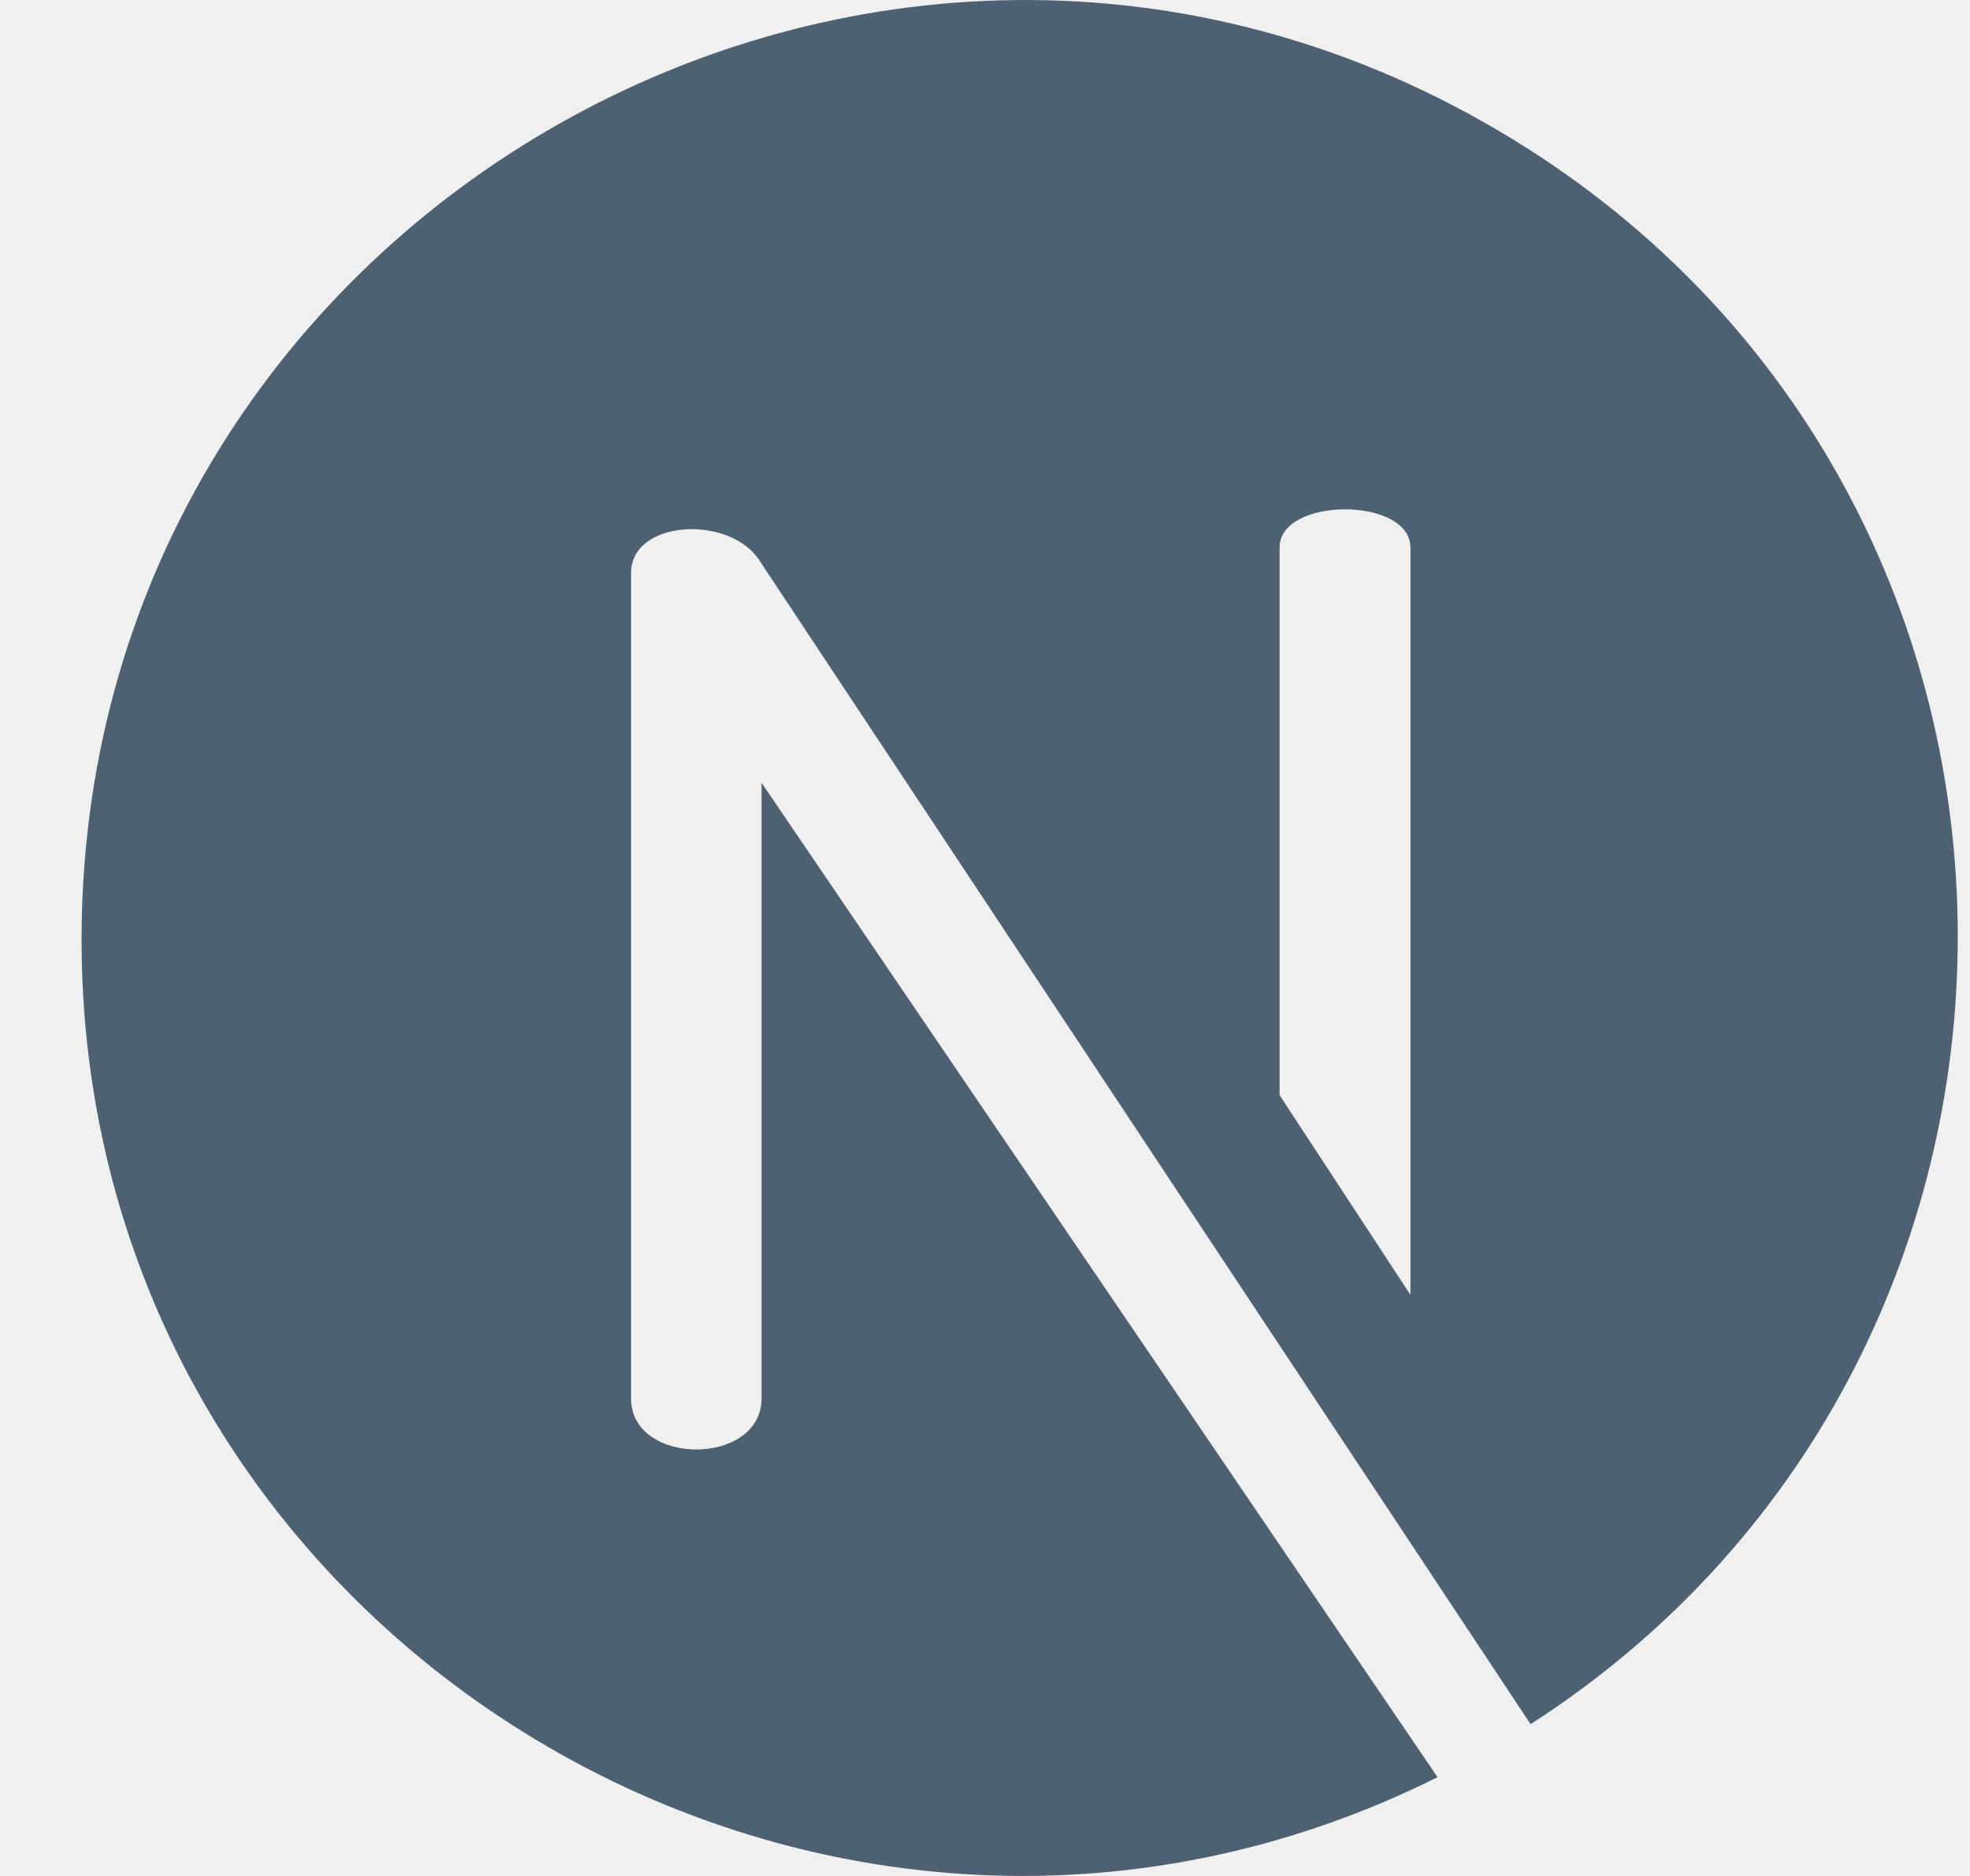
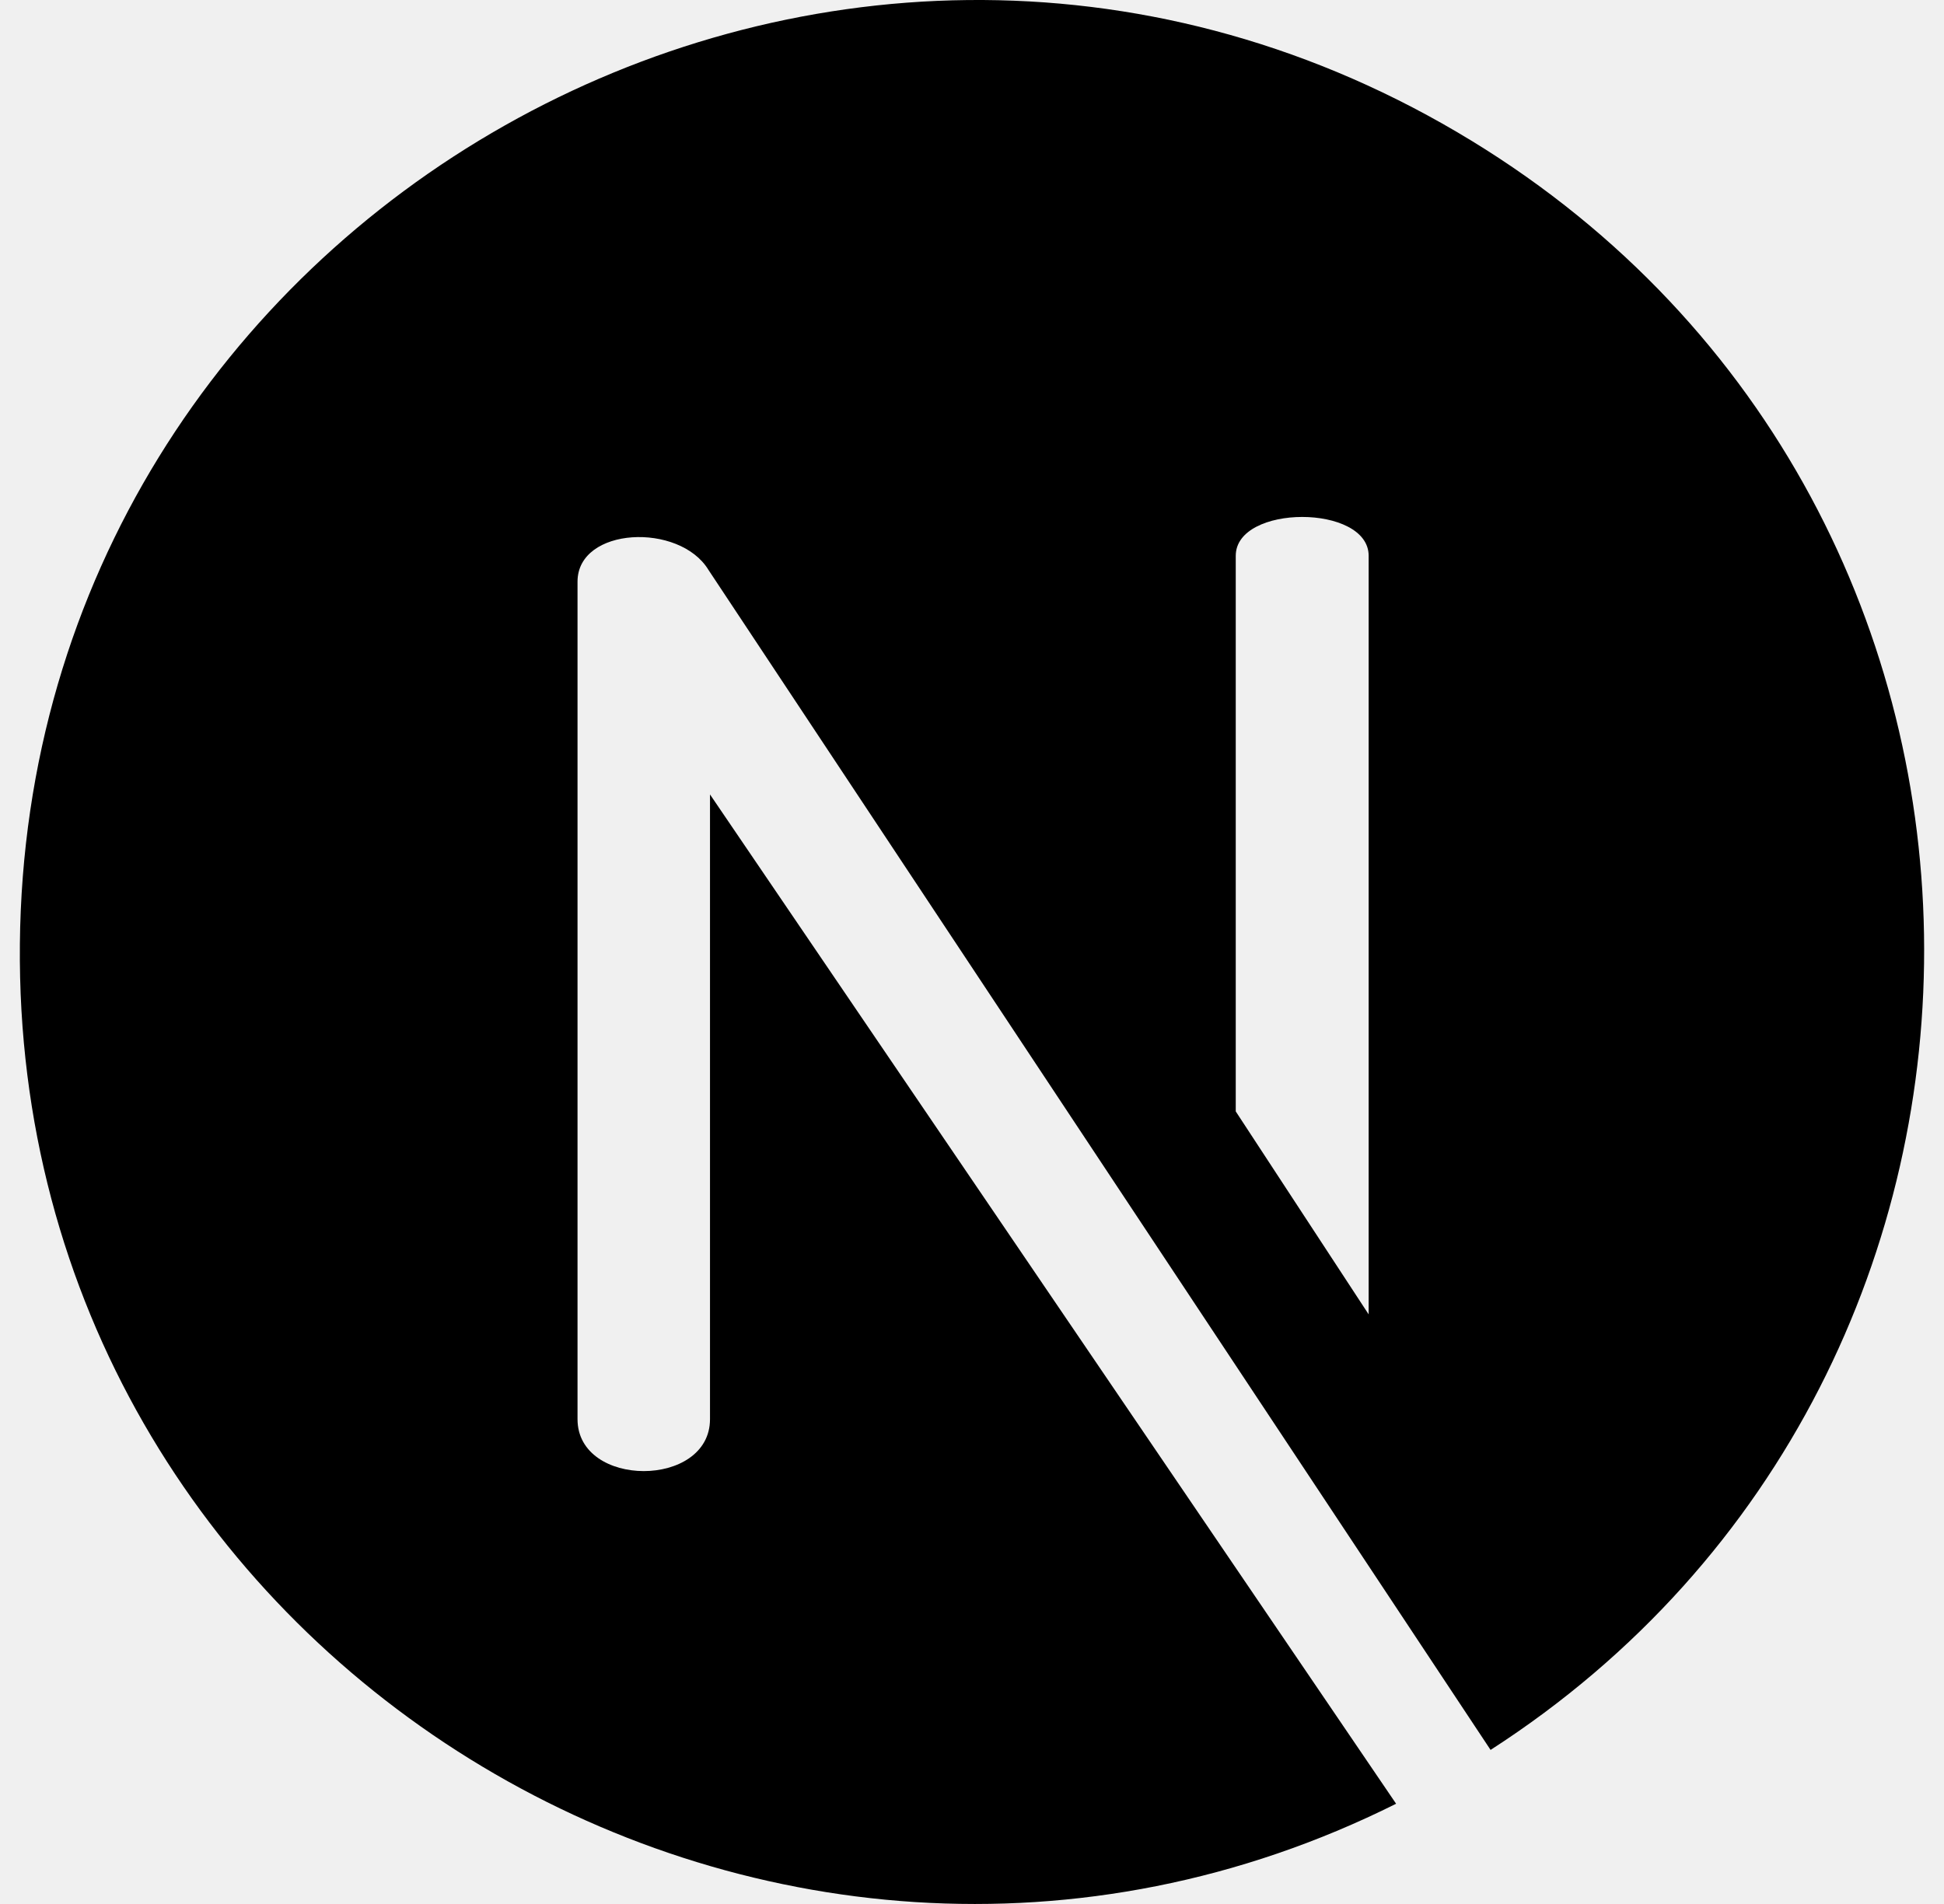
- <svg xmlns="http://www.w3.org/2000/svg" width="21" height="20" viewBox="0 0 21 20" fill="none">
+ <svg xmlns="http://www.w3.org/2000/svg" width="49" height="48" viewBox="0 0 49 48" fill="none">
  <g clip-path="url(#clip0)">
-     <path d="M15.963 1.387C9.349 -2.502 0.943 2.248 0.87 9.917C0.799 17.406 8.724 22.243 15.324 18.947L8.118 8.345V14.908C8.118 15.635 6.727 15.635 6.727 14.908V6.11C6.727 5.533 7.799 5.486 8.103 5.987L16.316 18.382C22.486 14.408 22.403 5.173 15.963 1.387ZM15.036 13.806L13.64 11.675V5.838C13.64 5.294 15.035 5.294 15.035 5.838V13.806H15.036Z" fill="#4E6172" />
+     <path d="M36.725 3.329C20.849 -6.006 0.676 5.395 0.501 23.801C0.33 41.775 19.351 53.384 35.19 45.473L17.896 20.028V35.778C17.896 37.523 14.557 37.523 14.557 35.778V14.664C14.557 13.279 17.13 13.165 17.859 14.37L37.571 44.116C52.379 34.578 52.179 12.416 36.725 3.329ZM34.498 33.136L31.148 28.019V14.012C31.148 12.706 34.498 12.706 34.498 14.012V33.136H34.498Z" fill="black" />
  </g>
  <defs>
    <clipPath id="clip0">
-       <rect width="20" height="20" fill="white" transform="translate(0.869995)" />
+       <rect width="48" height="48" fill="white" transform="translate(0.5)" />
    </clipPath>
  </defs>
</svg>
